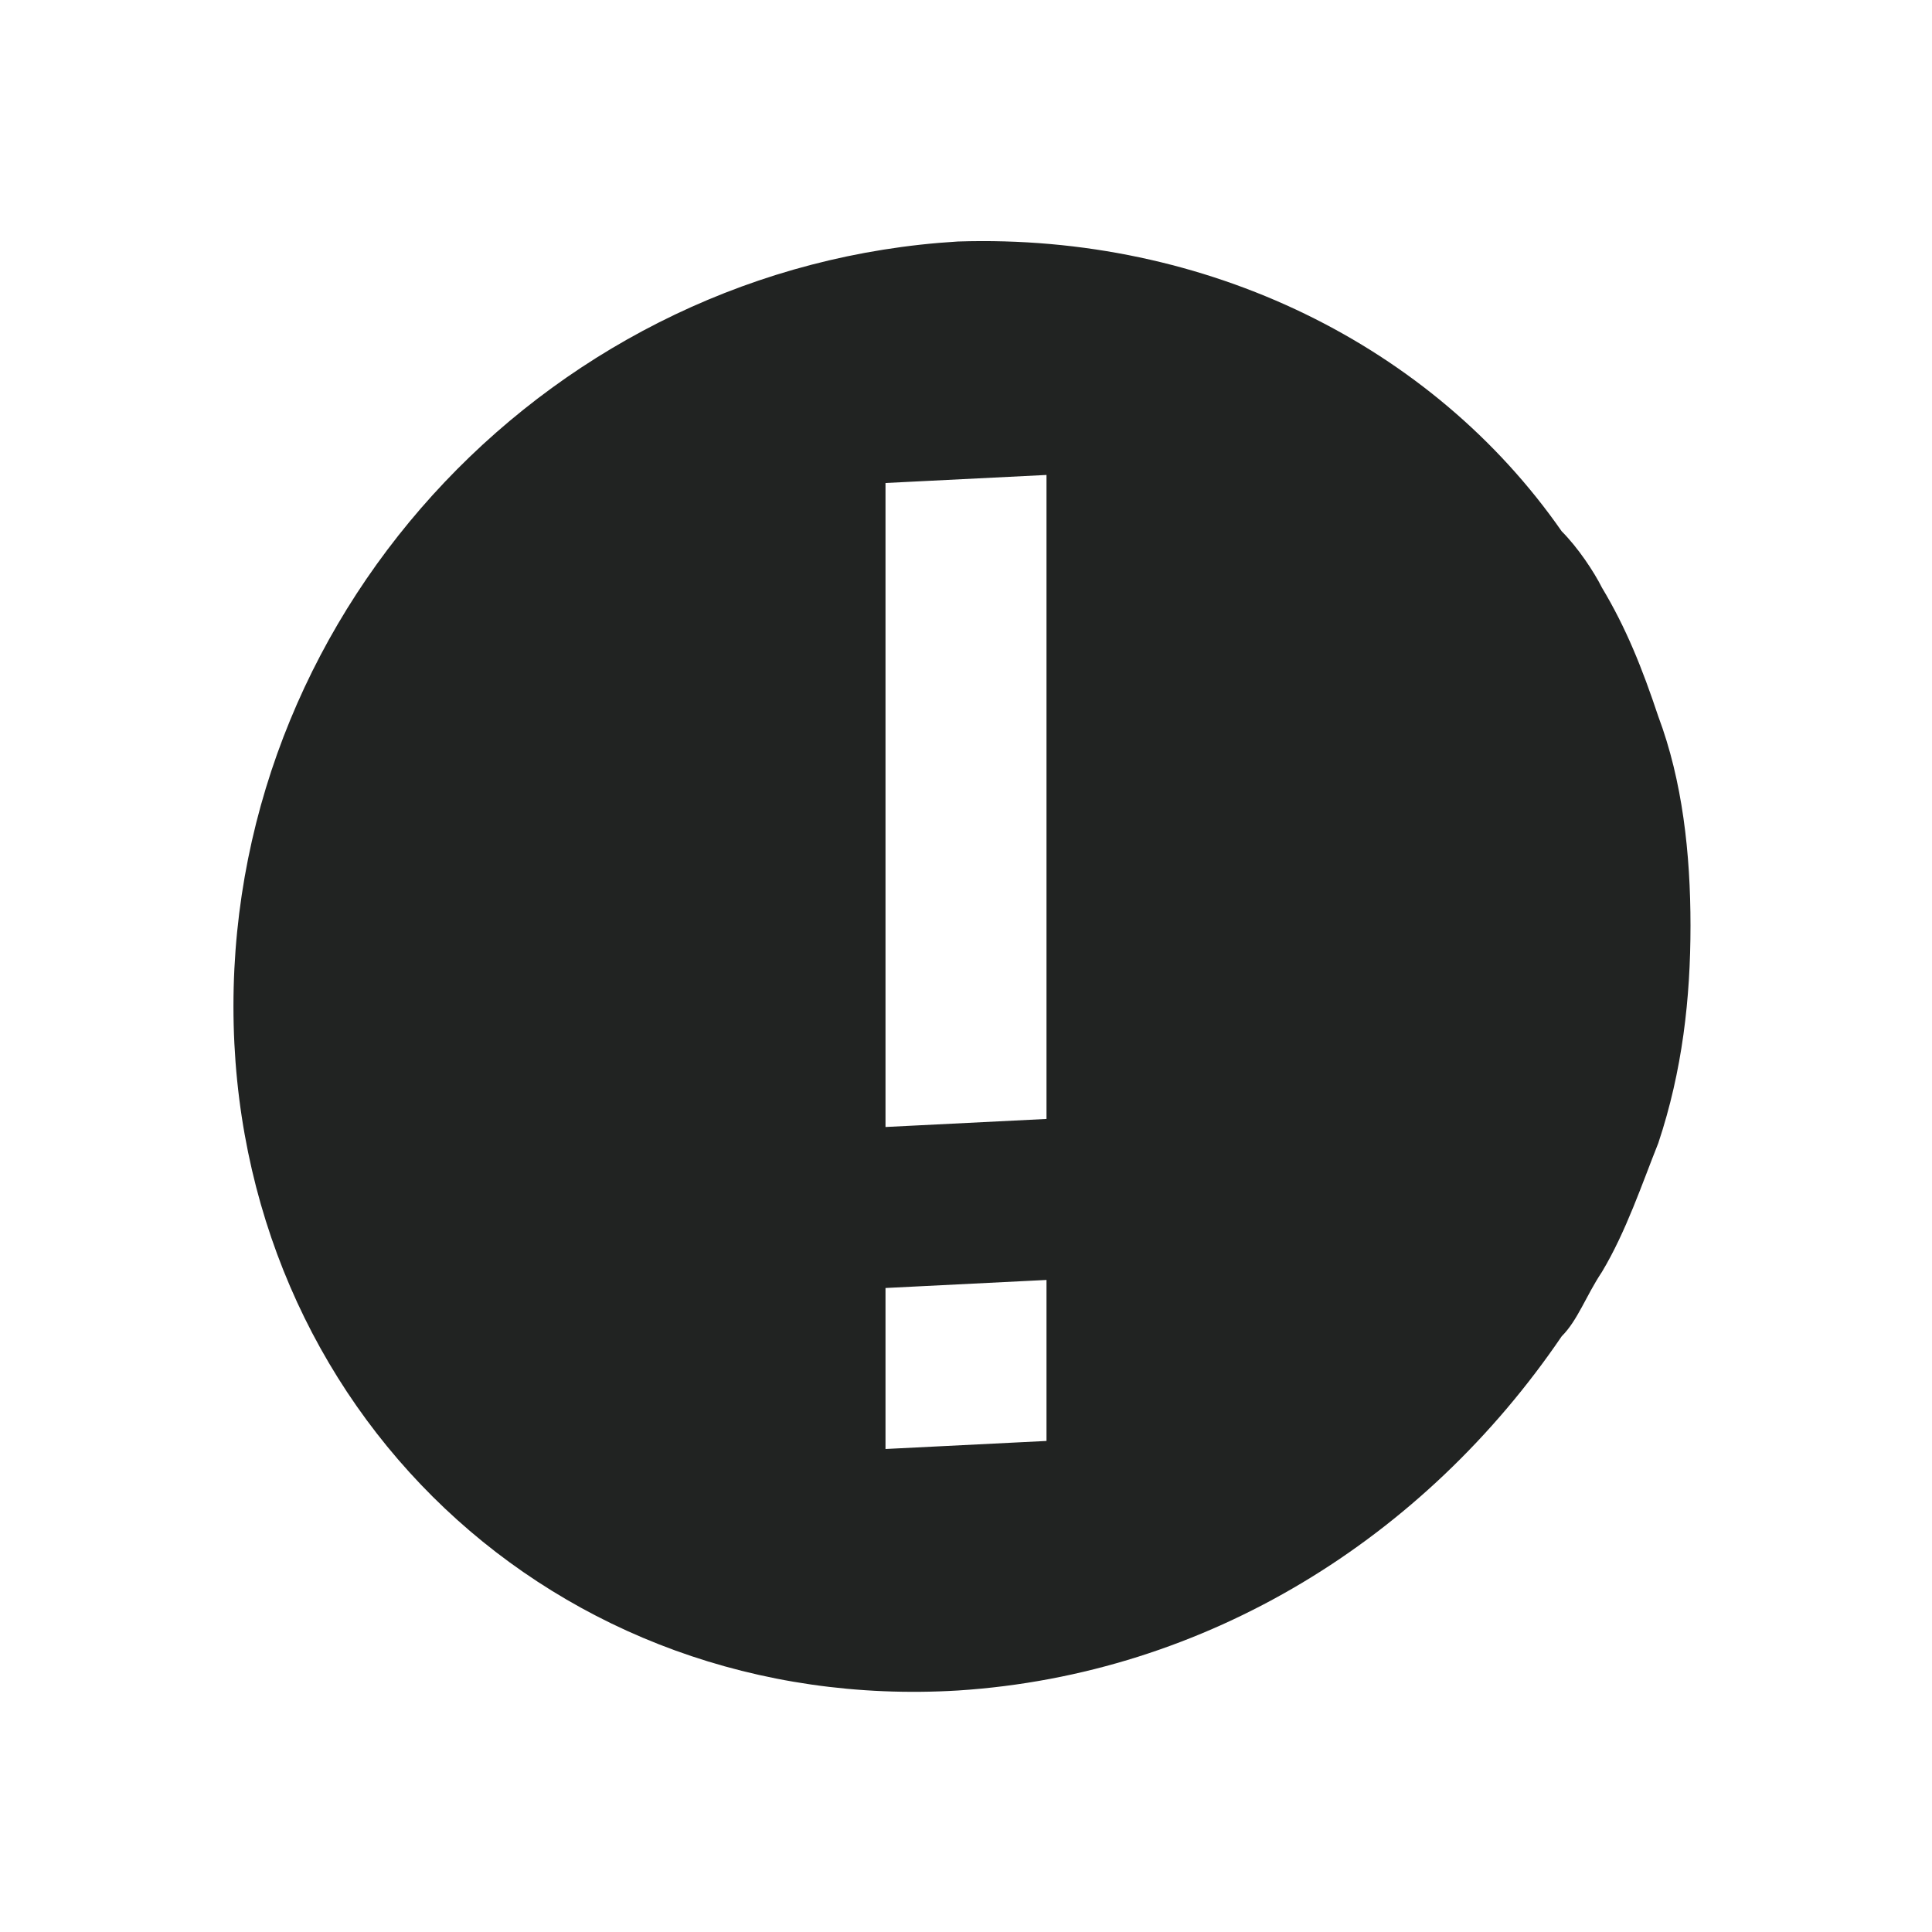
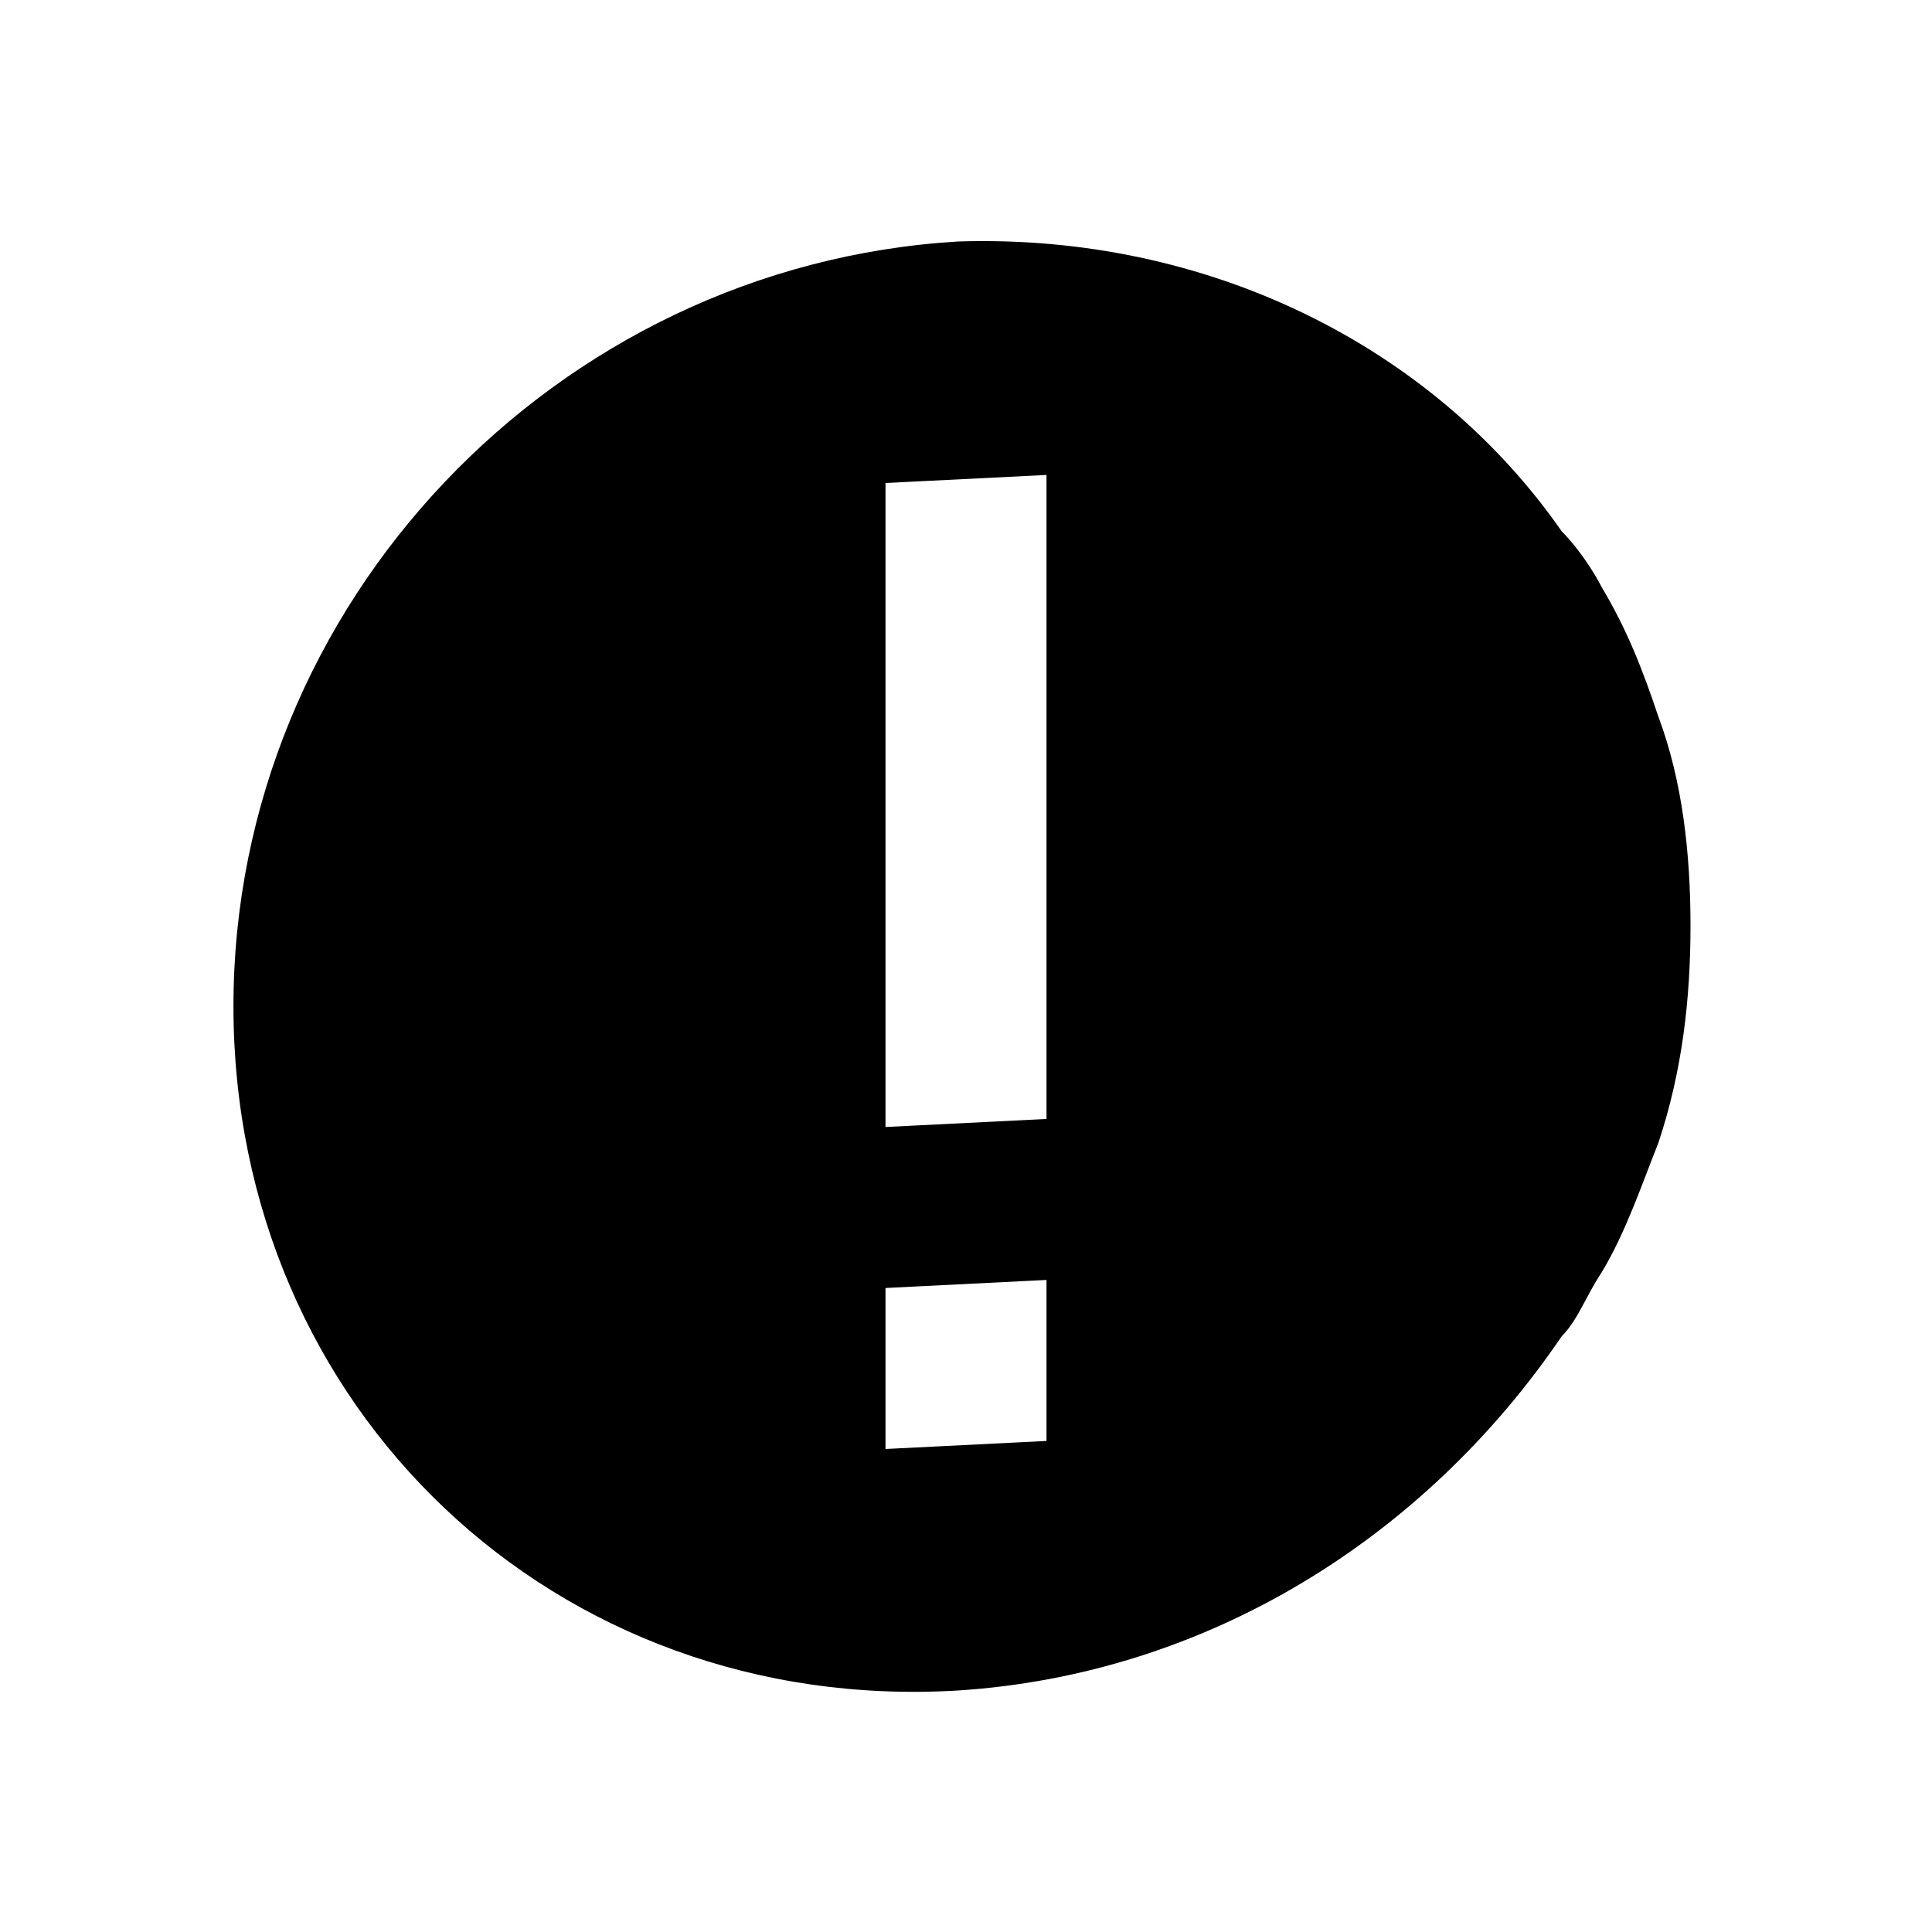
<svg xmlns="http://www.w3.org/2000/svg" width="24" height="24" viewBox="0 0 24 24" fill="none">
-   <path d="M20.6 8.9C20.4 8.3 20.2 7.8 19.9 7.3C19.8 7.1 19.6 6.8 19.4 6.6C17.8 4.3 15 2.9 11.9 3C6.9 3.3 2.9 7.5 2.9 12.5C2.9 17.5 6.9 21.3 11.9 21C15 20.8 17.7 19.1 19.4 16.6C19.6 16.4 19.7 16.1 19.9 15.8C20.2 15.3 20.4 14.7 20.6 14.2C20.9 13.3 21 12.4 21 11.5C21 10.6 20.9 9.7 20.6 8.9ZM13 17.9L11 18V16L13 15.9V17.9ZM13 13.9L11 14V6L13 5.9V13.9Z" fill="#212322" />
+   <path d="M20.6 8.9C20.4 8.3 20.2 7.8 19.9 7.3C19.8 7.1 19.6 6.8 19.4 6.6C17.8 4.3 15 2.9 11.9 3C6.9 3.3 2.9 7.5 2.9 12.5C2.9 17.5 6.9 21.3 11.9 21C15 20.8 17.7 19.1 19.4 16.6C19.6 16.4 19.7 16.1 19.9 15.8C20.2 15.3 20.4 14.7 20.6 14.2C20.9 13.3 21 12.4 21 11.5C21 10.6 20.9 9.7 20.6 8.9ZM13 17.9L11 18V16L13 15.9V17.9ZM13 13.9L11 14V6L13 5.9V13.9Z" fill="currentColor" />
</svg>
